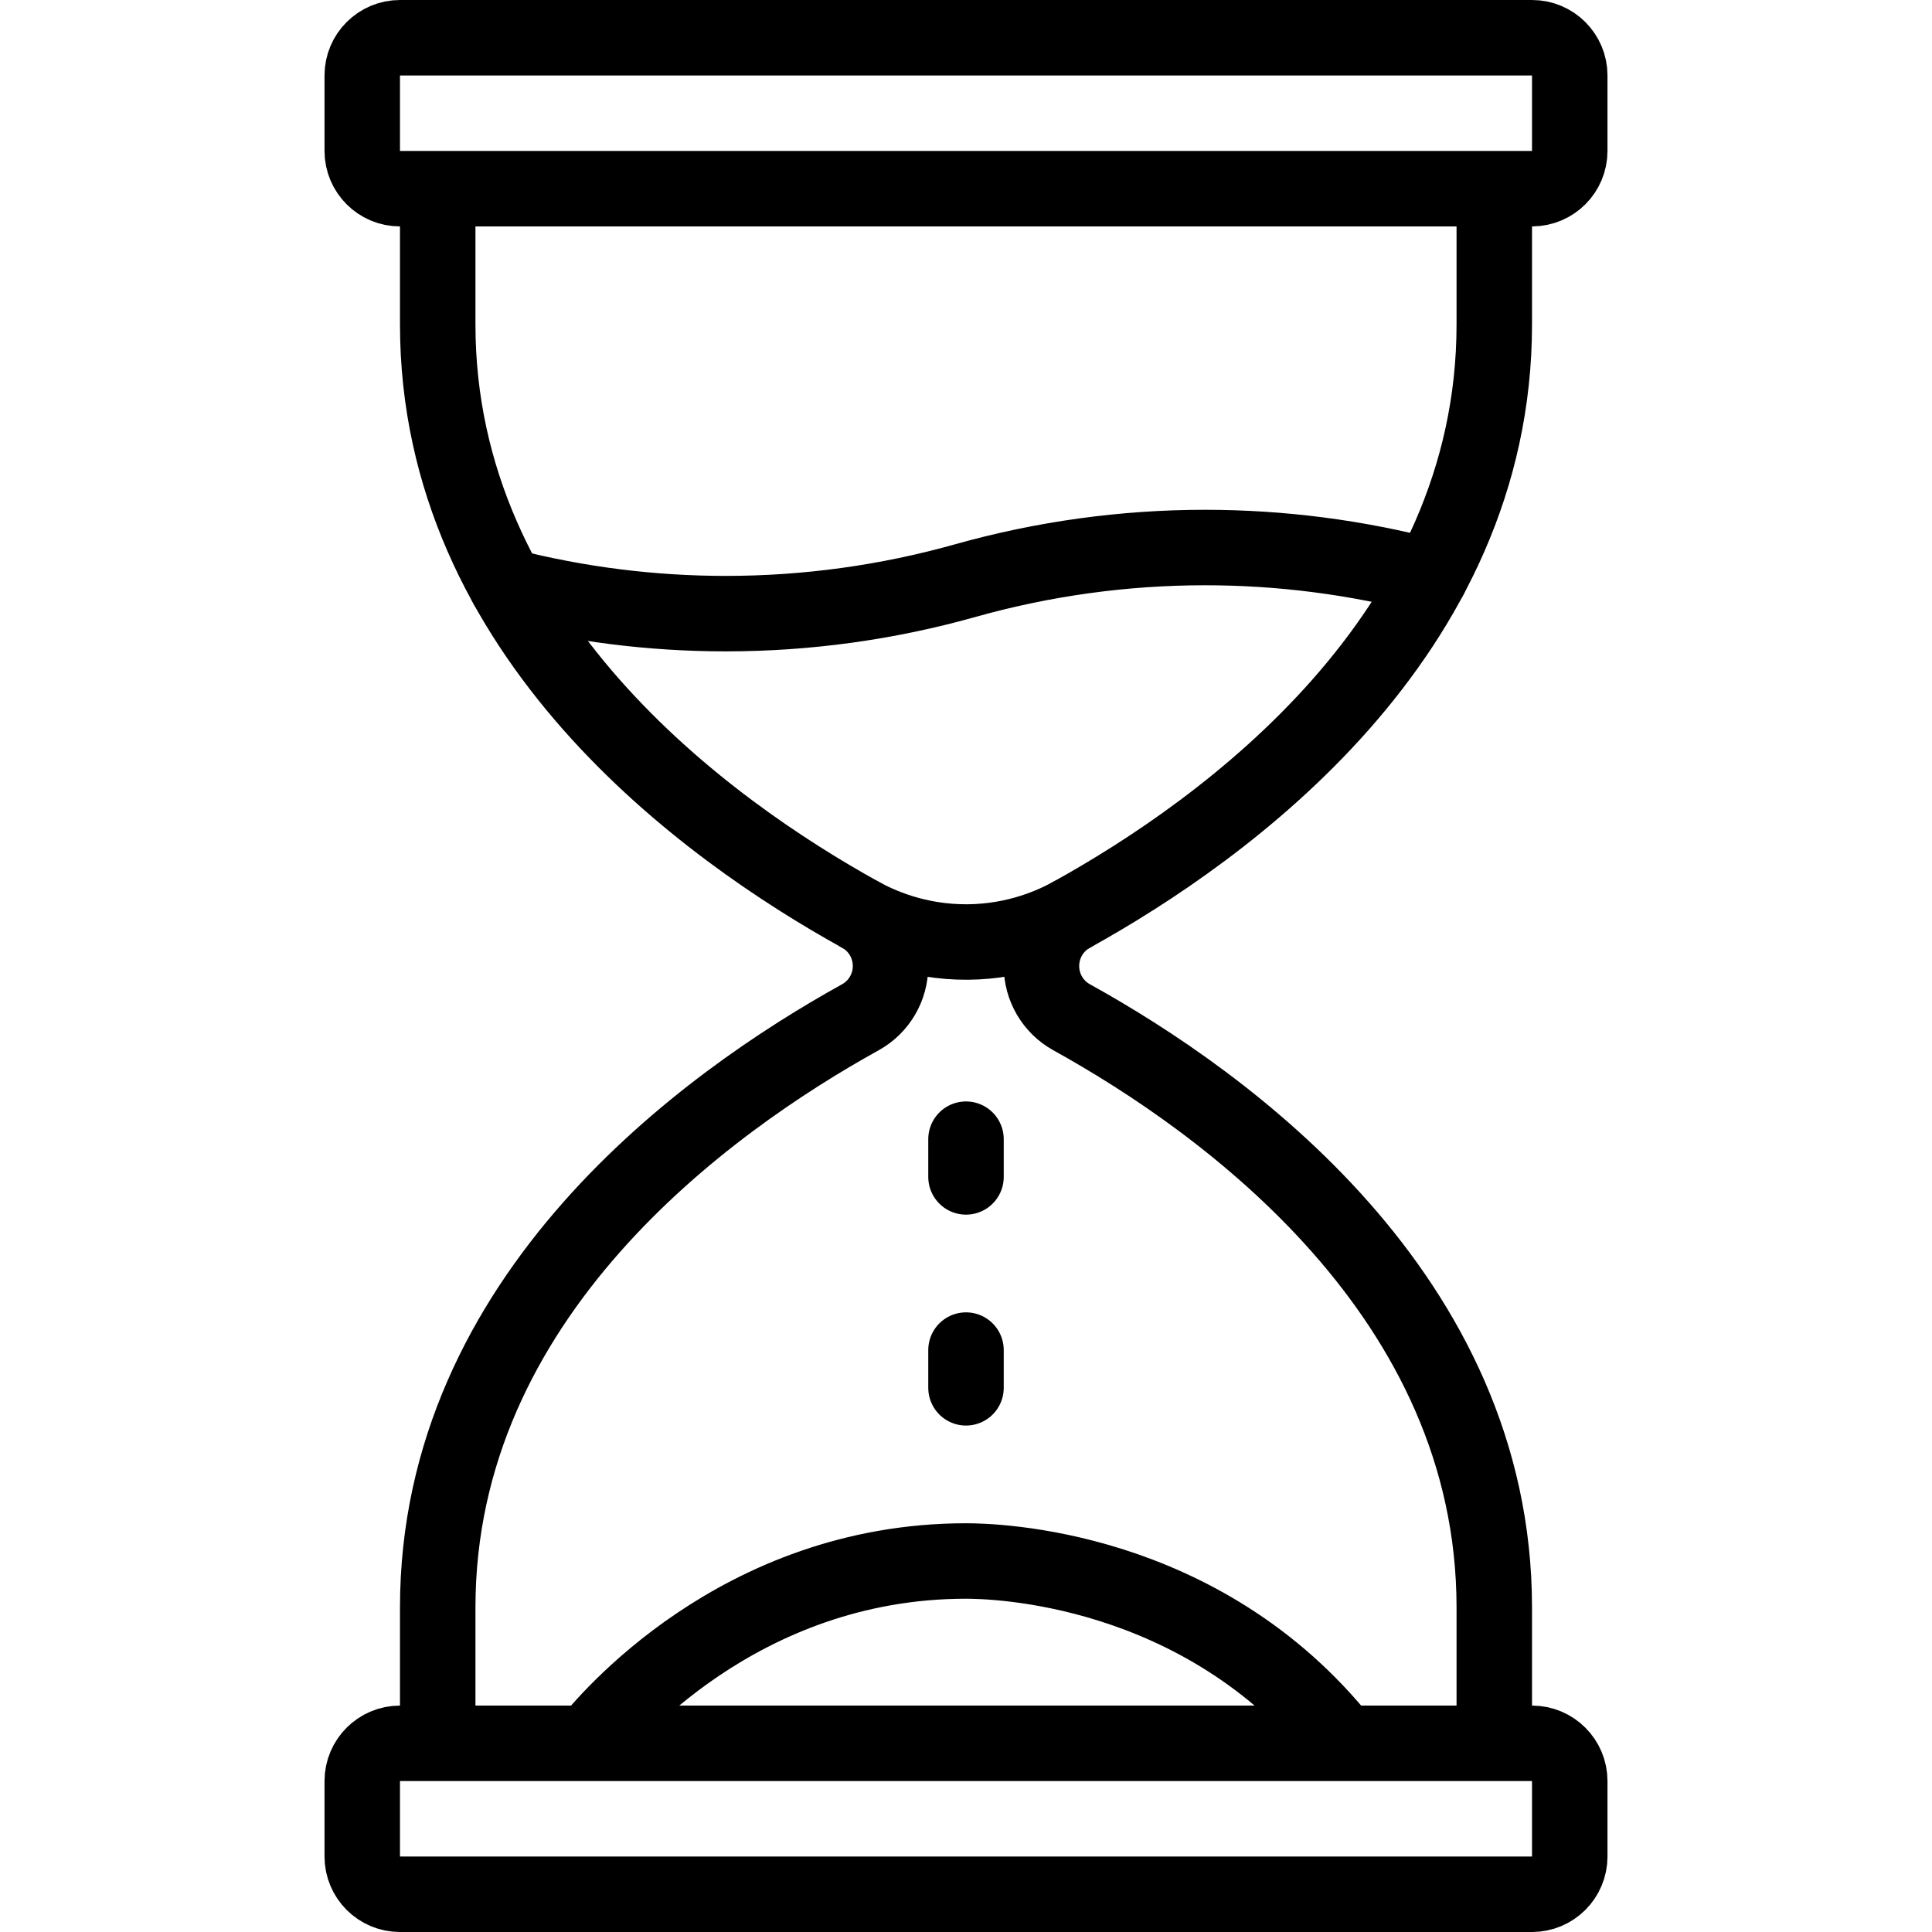
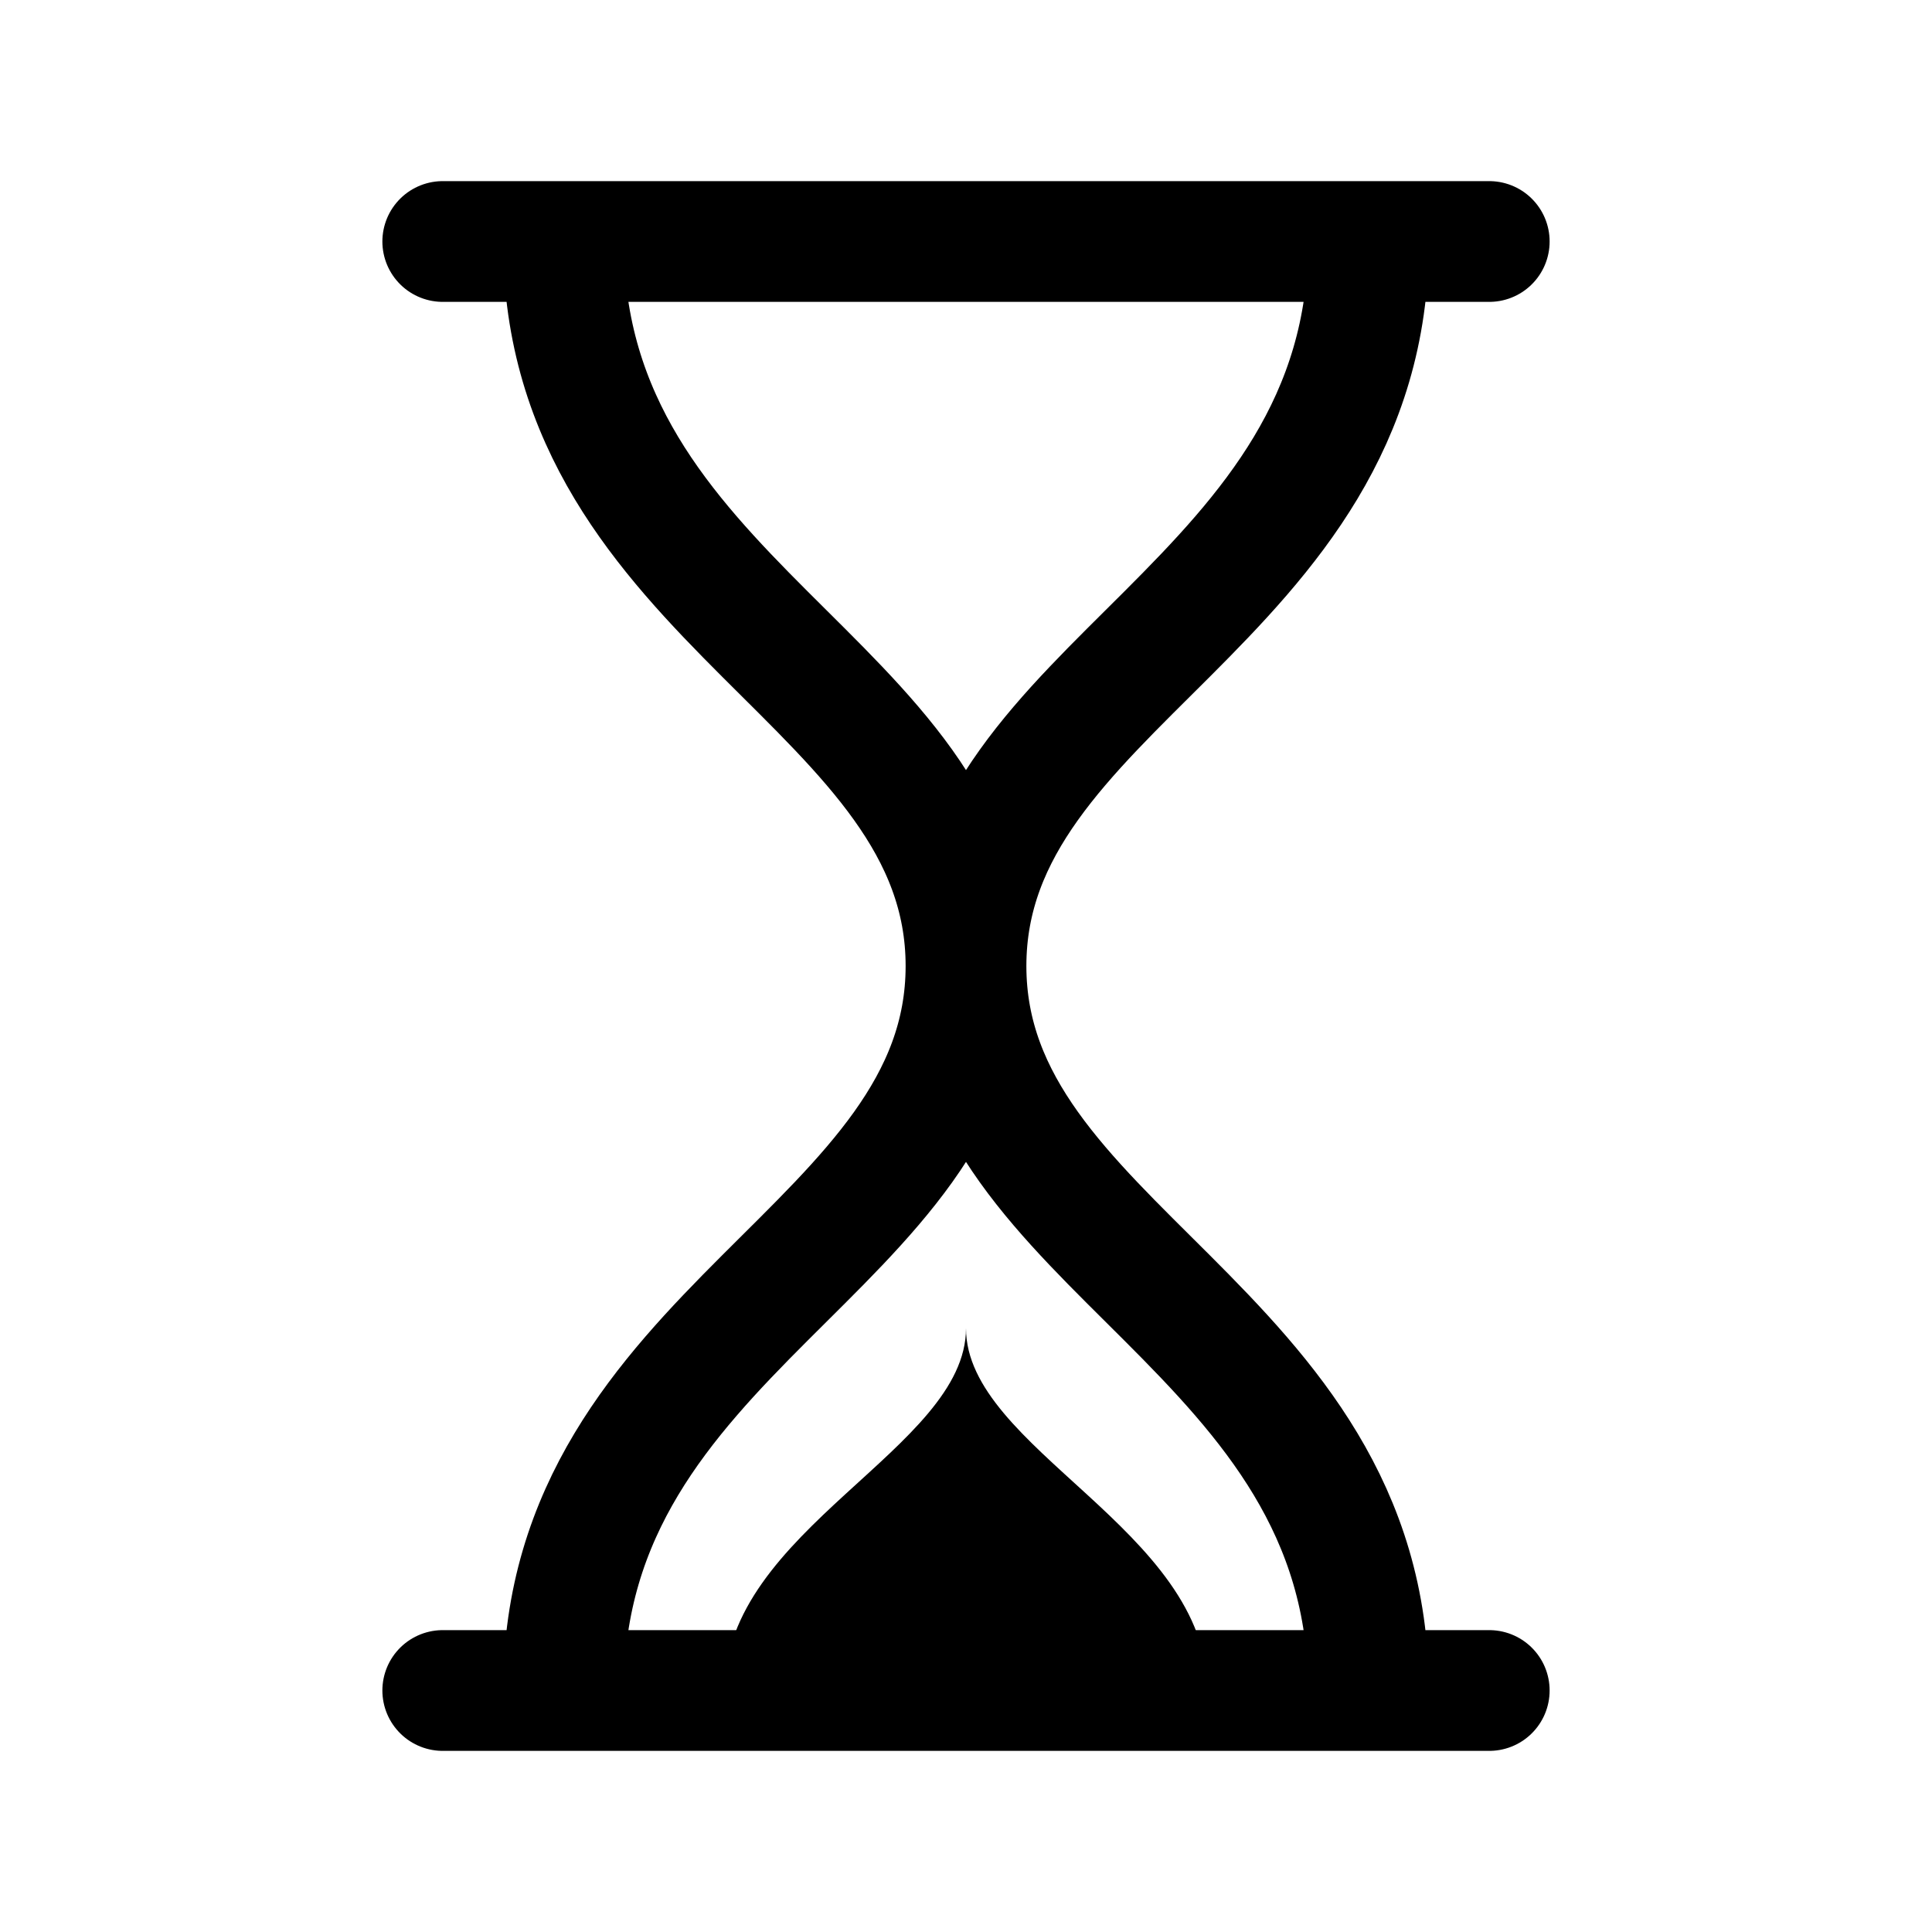
- <svg xmlns="http://www.w3.org/2000/svg" fill="none" stroke="currentColor" stroke-linecap="round" stroke-linejoin="round" stroke-miterlimit="10" stroke-width="20" viewBox="0 0 512 512">
-   <path d="M406 50H106a10 10 0 0 1-10-10V20a10 10 0 0 1 10-10h300a10 10 0 0 1 10 10v20a10 10 0 0 1-10 10m0 452H106a10 10 0 0 1-10-10v-20a10 10 0 0 1 10-10h300a10 10 0 0 1 10 10v20a10 10 0 0 1-10 10M396 50v36c0 82.556-71.172 133.81-112.026 156.425-4.932 2.73-7.974 7.937-7.974 13.575h0c0 5.638 3.042 10.845 7.974 13.575C324.828 292.19 396 343.444 396 426v36M116 50v36c0 82.556 71.172 133.81 112.026 156.425 4.932 2.73 7.974 7.937 7.974 13.575h0c0 5.638-3.042 10.845-7.974 13.575C187.182 292.19 116 343.444 116 426v36m40 0c4.274-5.388 39.559-48.321 100-48.321 6.878 0 62.441.966 100 48.321" />
-   <path d="M256 311.893v-10m0 65.893v-10m123.04-204.969a235 235 0 0 0-59.68-7.717 234.7 234.7 0 0 0-63.51 8.76 234.7 234.7 0 0 1-63.51 8.76 234.6 234.6 0 0 1-58.012-7.288m93.698 87.093c4.554 2.515 14.711 7.326 28.433 7.217 13.2-.105 22.974-4.708 27.516-7.217" />
+ <svg xmlns="http://www.w3.org/2000/svg" viewBox="0 0 24 24" fill="none" stroke="currentColor" stroke-width="1.5" stroke-linecap="round" stroke-linejoin="round">
+   <path d="M5.5 3h13M5.5 21h13M7 3c0 4.5 5 5.5 5 9s-5 4.5-5 9M17 3c0 4.5-5 5.5-5 9s5 4.5 5 9" />
+   <path d="M9 21c0-2 3-3 3-4.5 0 1.5 3 2.5 3 4.5z" fill="currentColor" stroke="none" />
</svg>
